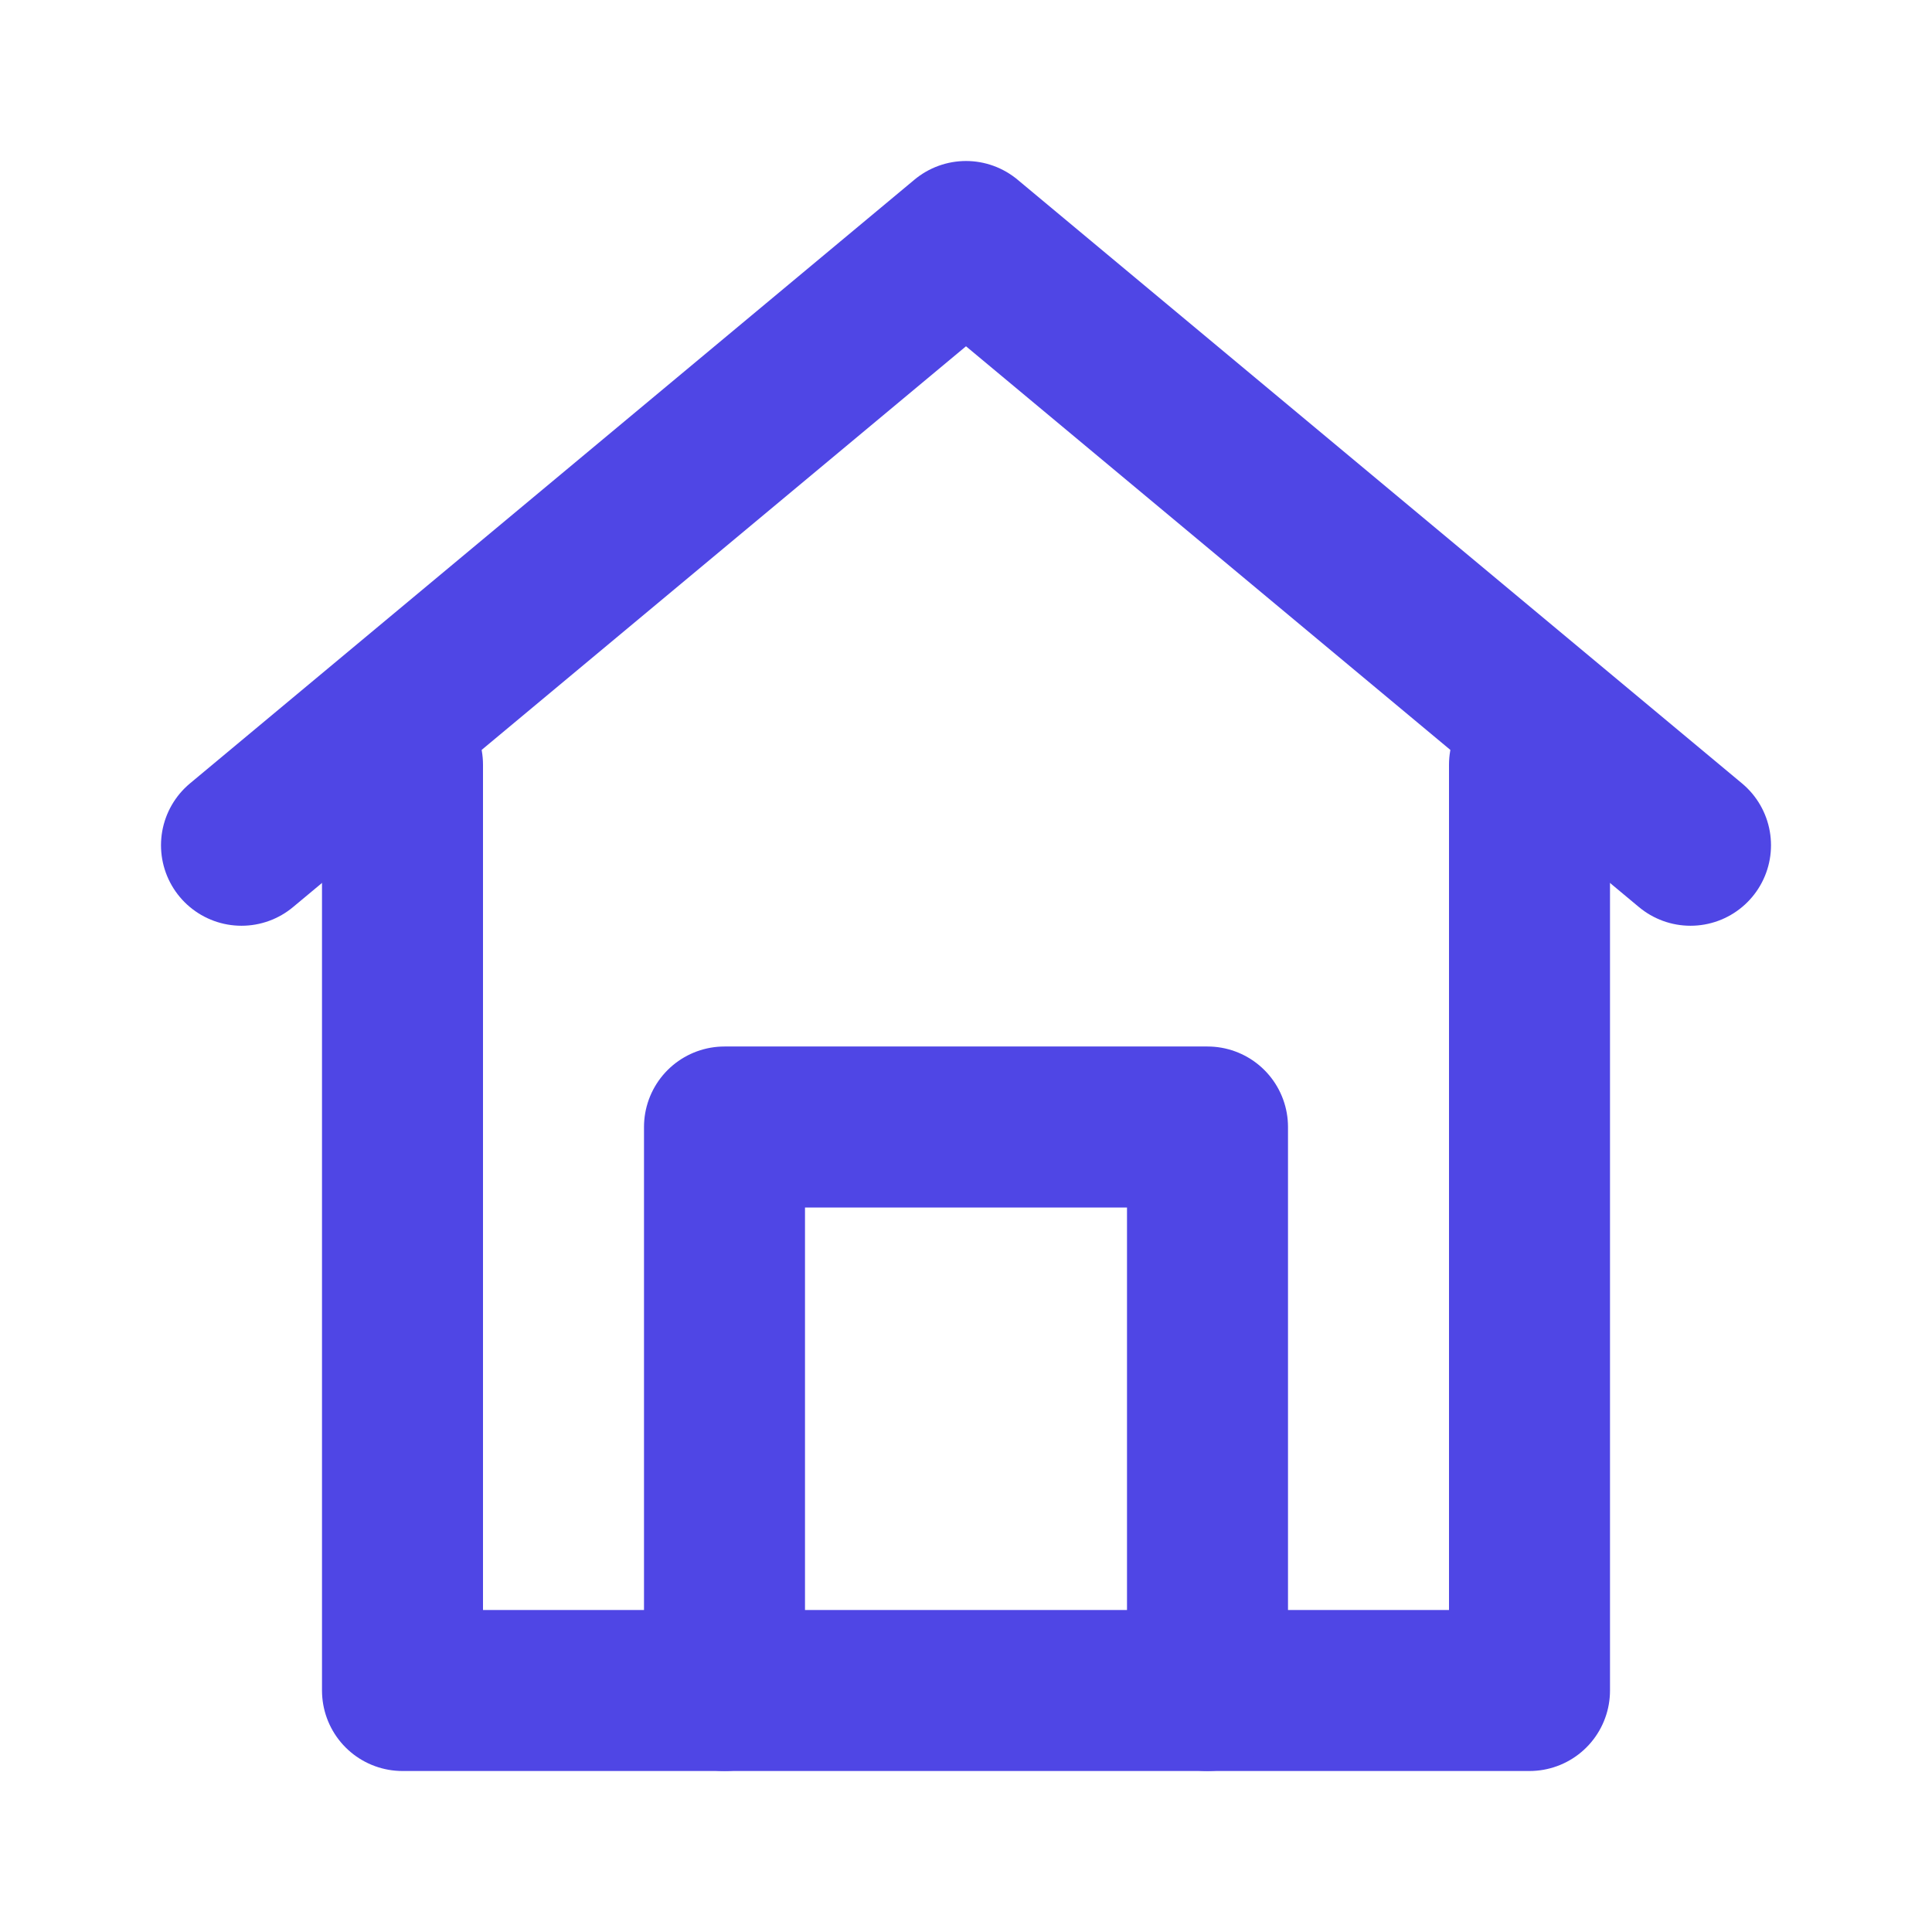
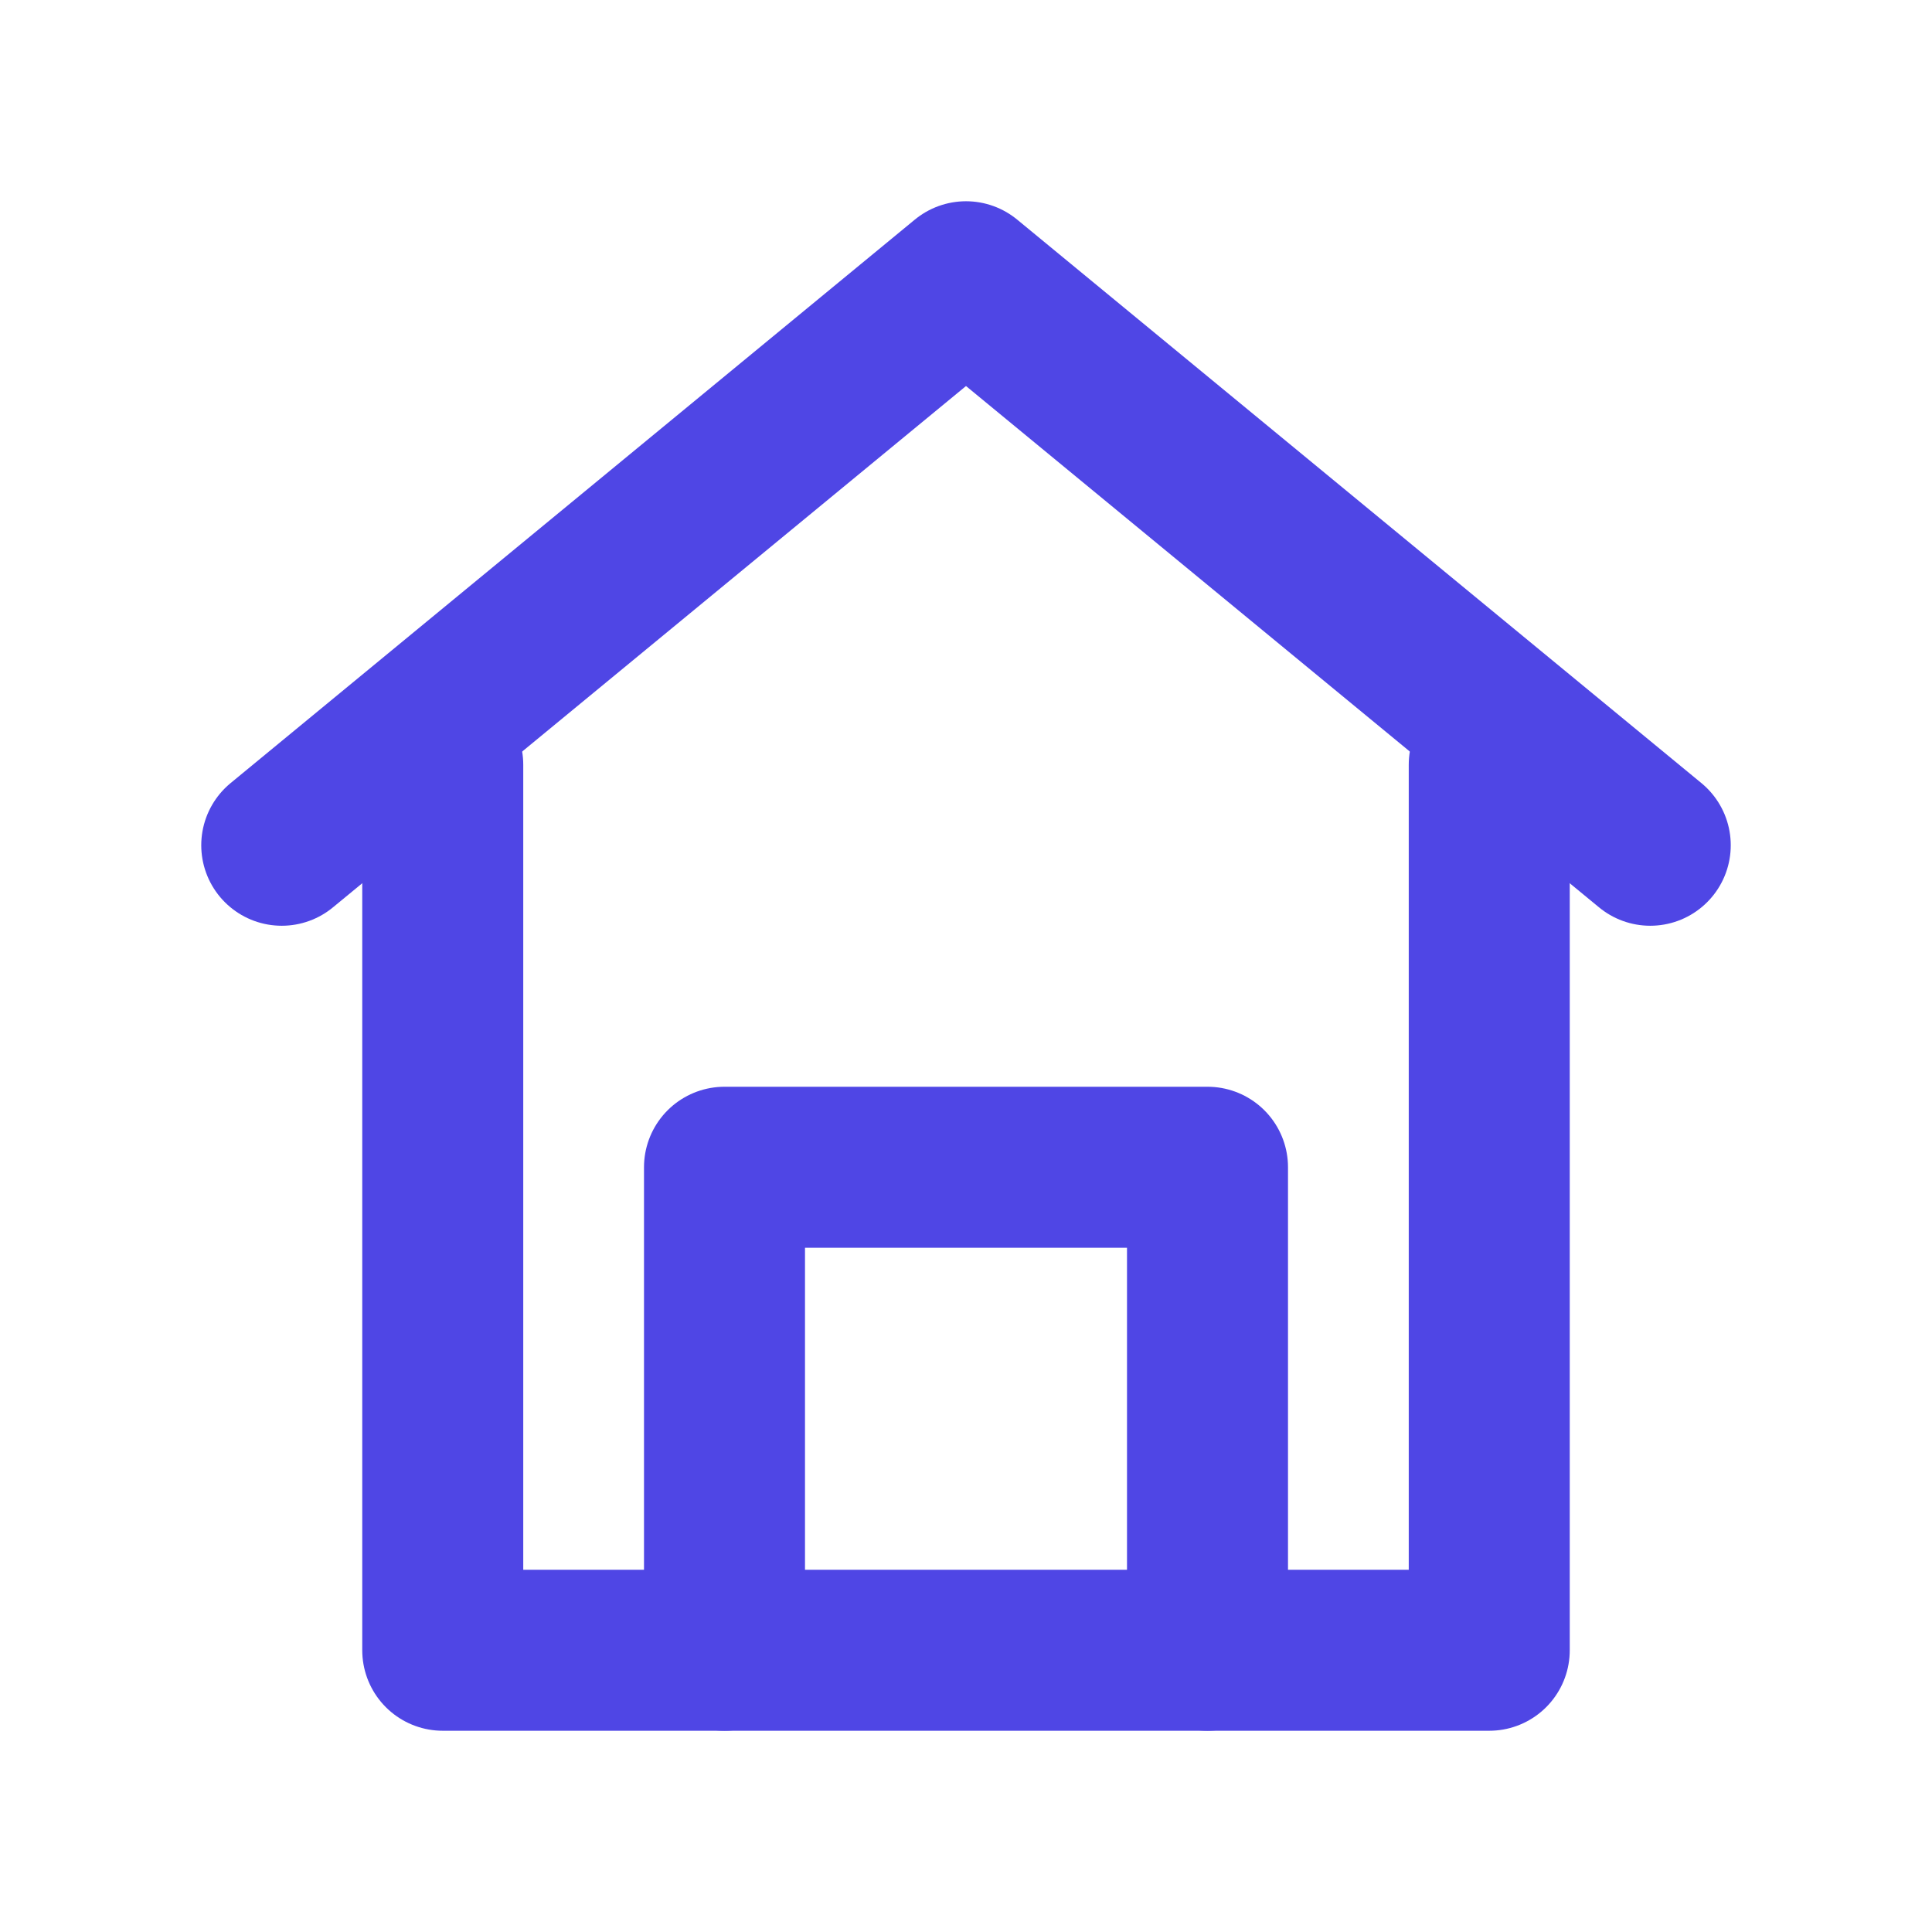
<svg xmlns="http://www.w3.org/2000/svg" viewBox="0 0 24 24" fill="none" stroke="#4f46e5" stroke-width="2" stroke-linecap="round" stroke-linejoin="round">
-   <path d="M3 10.5 12 3l9 7.5" />
-   <path d="M5 9.5V21h14V9.5" />
-   <path d="M9 21v-7h6v7" />
+   <path d="M3.5 10.5 12 3.5l8.5 7" />
+   <path d="M5.5 9.5V20.5h13V9.5" />
+   <path d="M9 20.5v-6h6v6" />
</svg>
